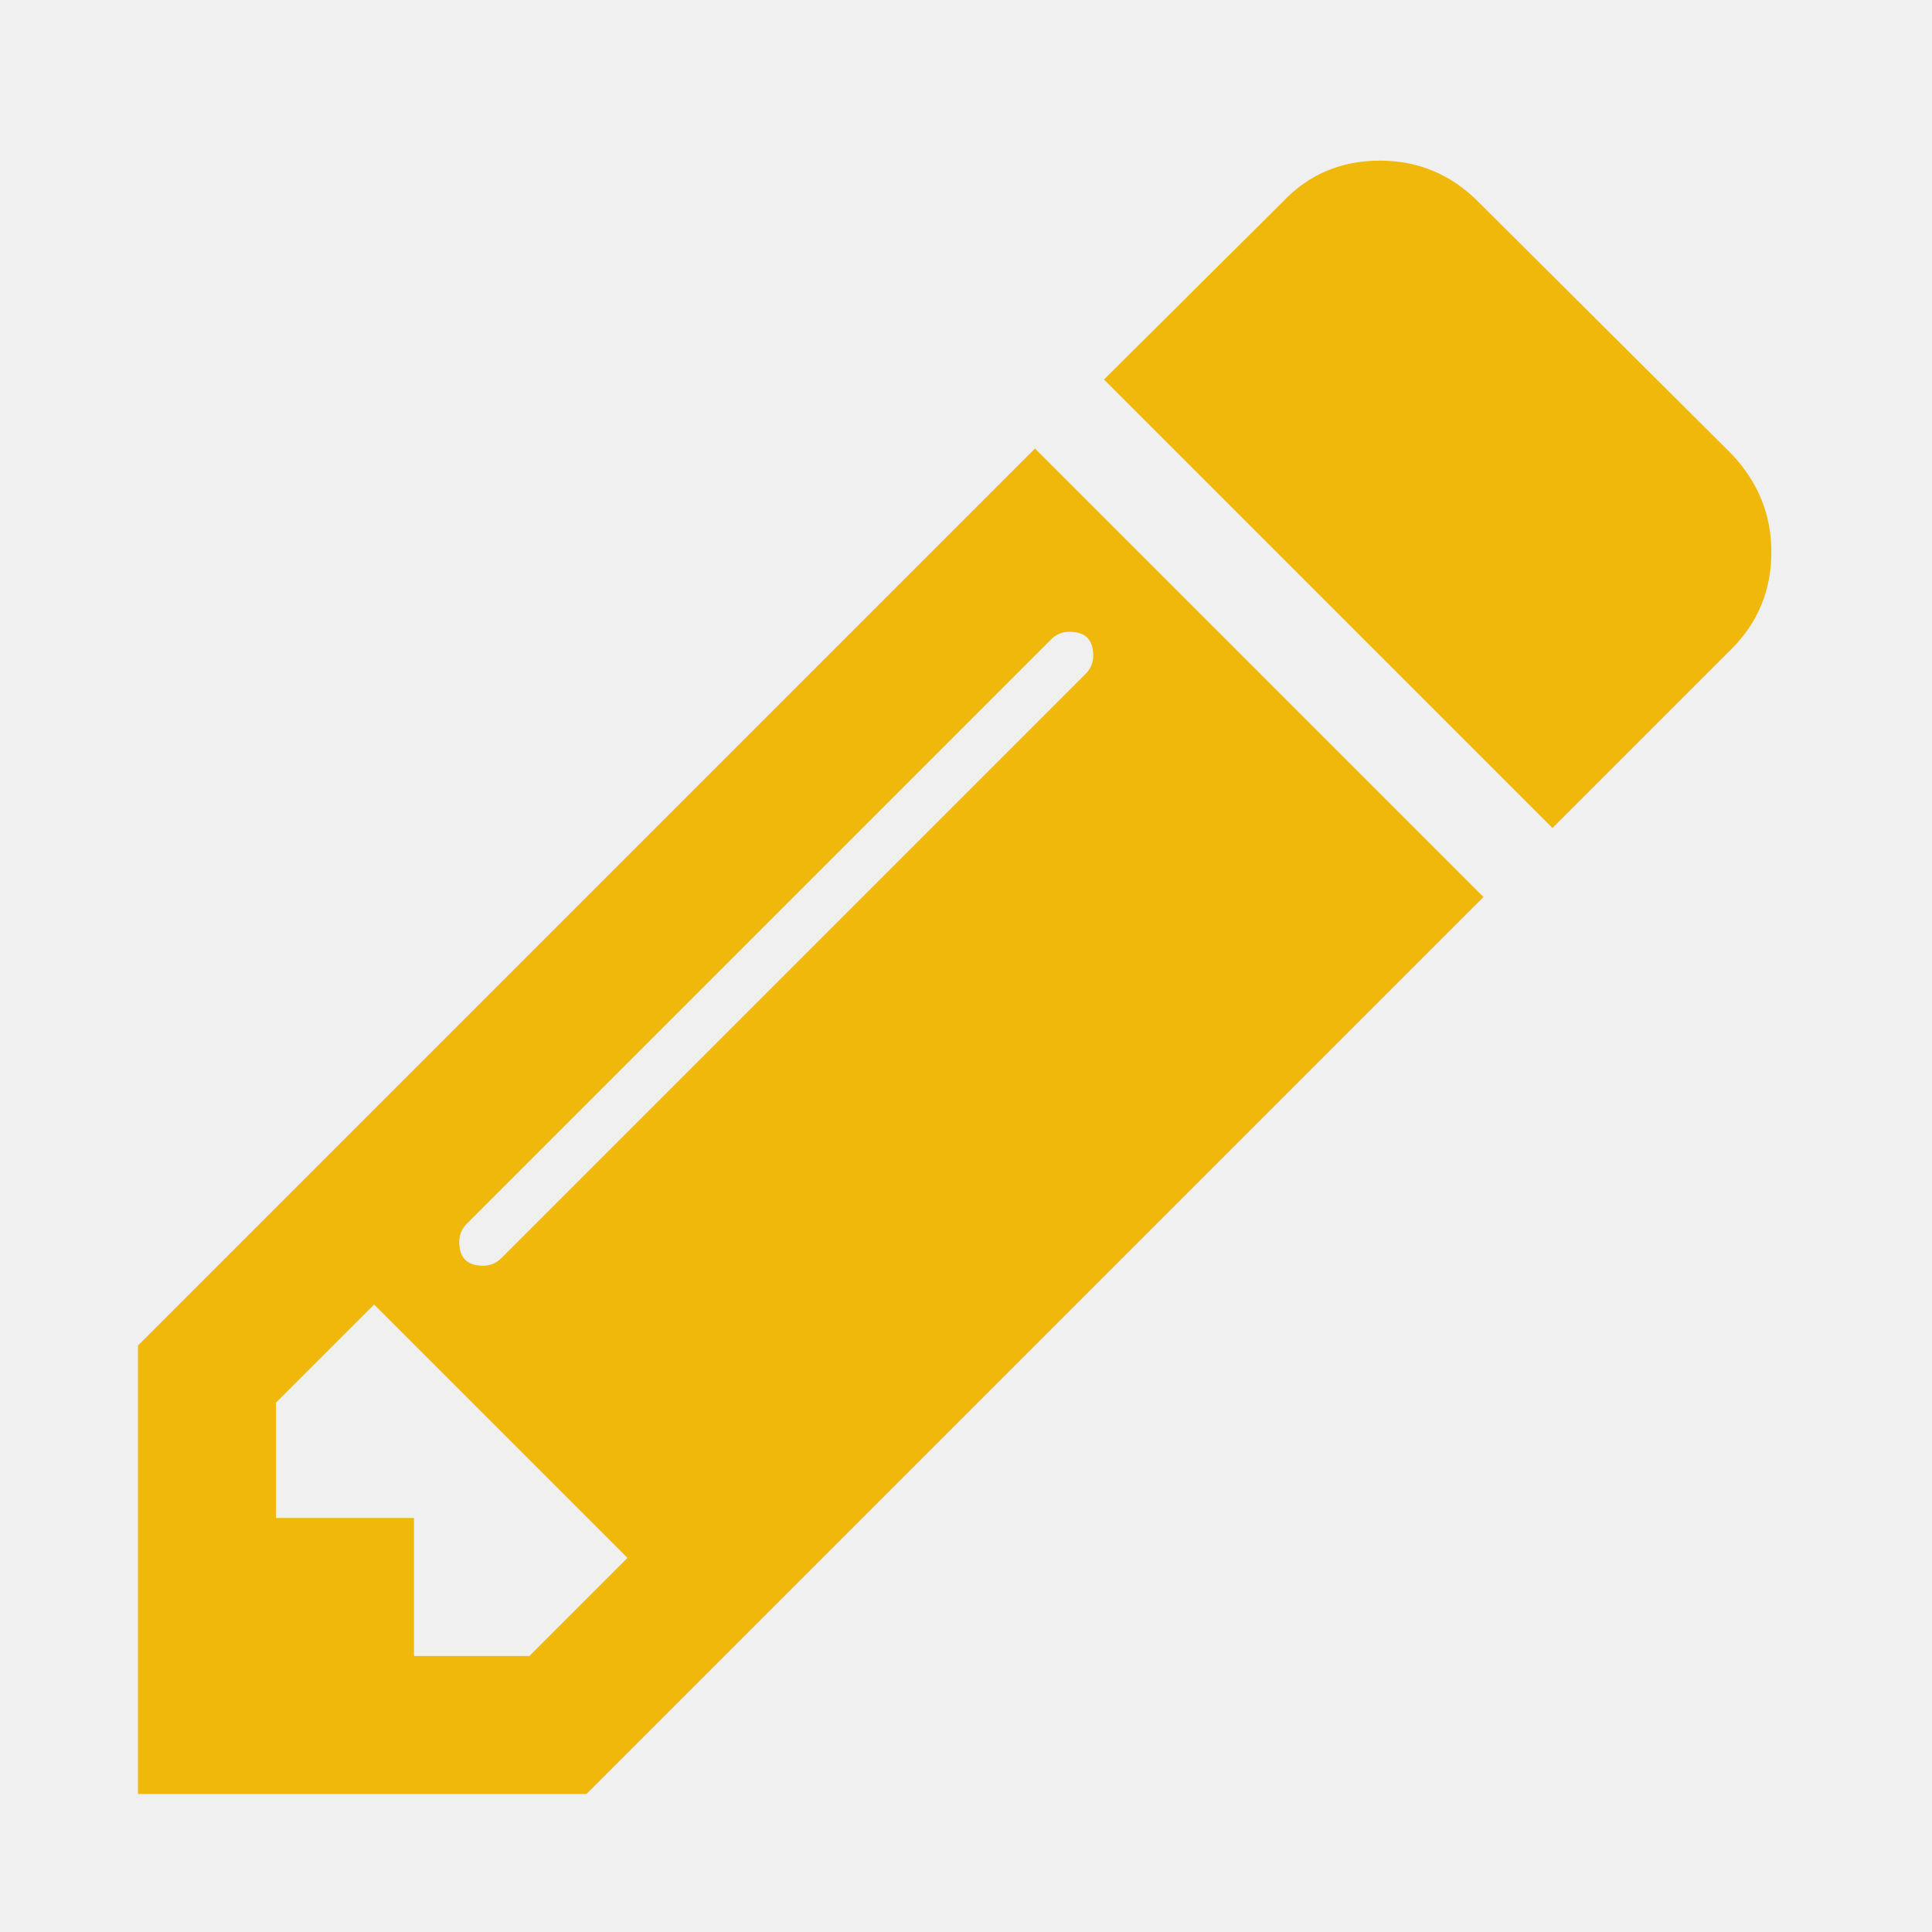
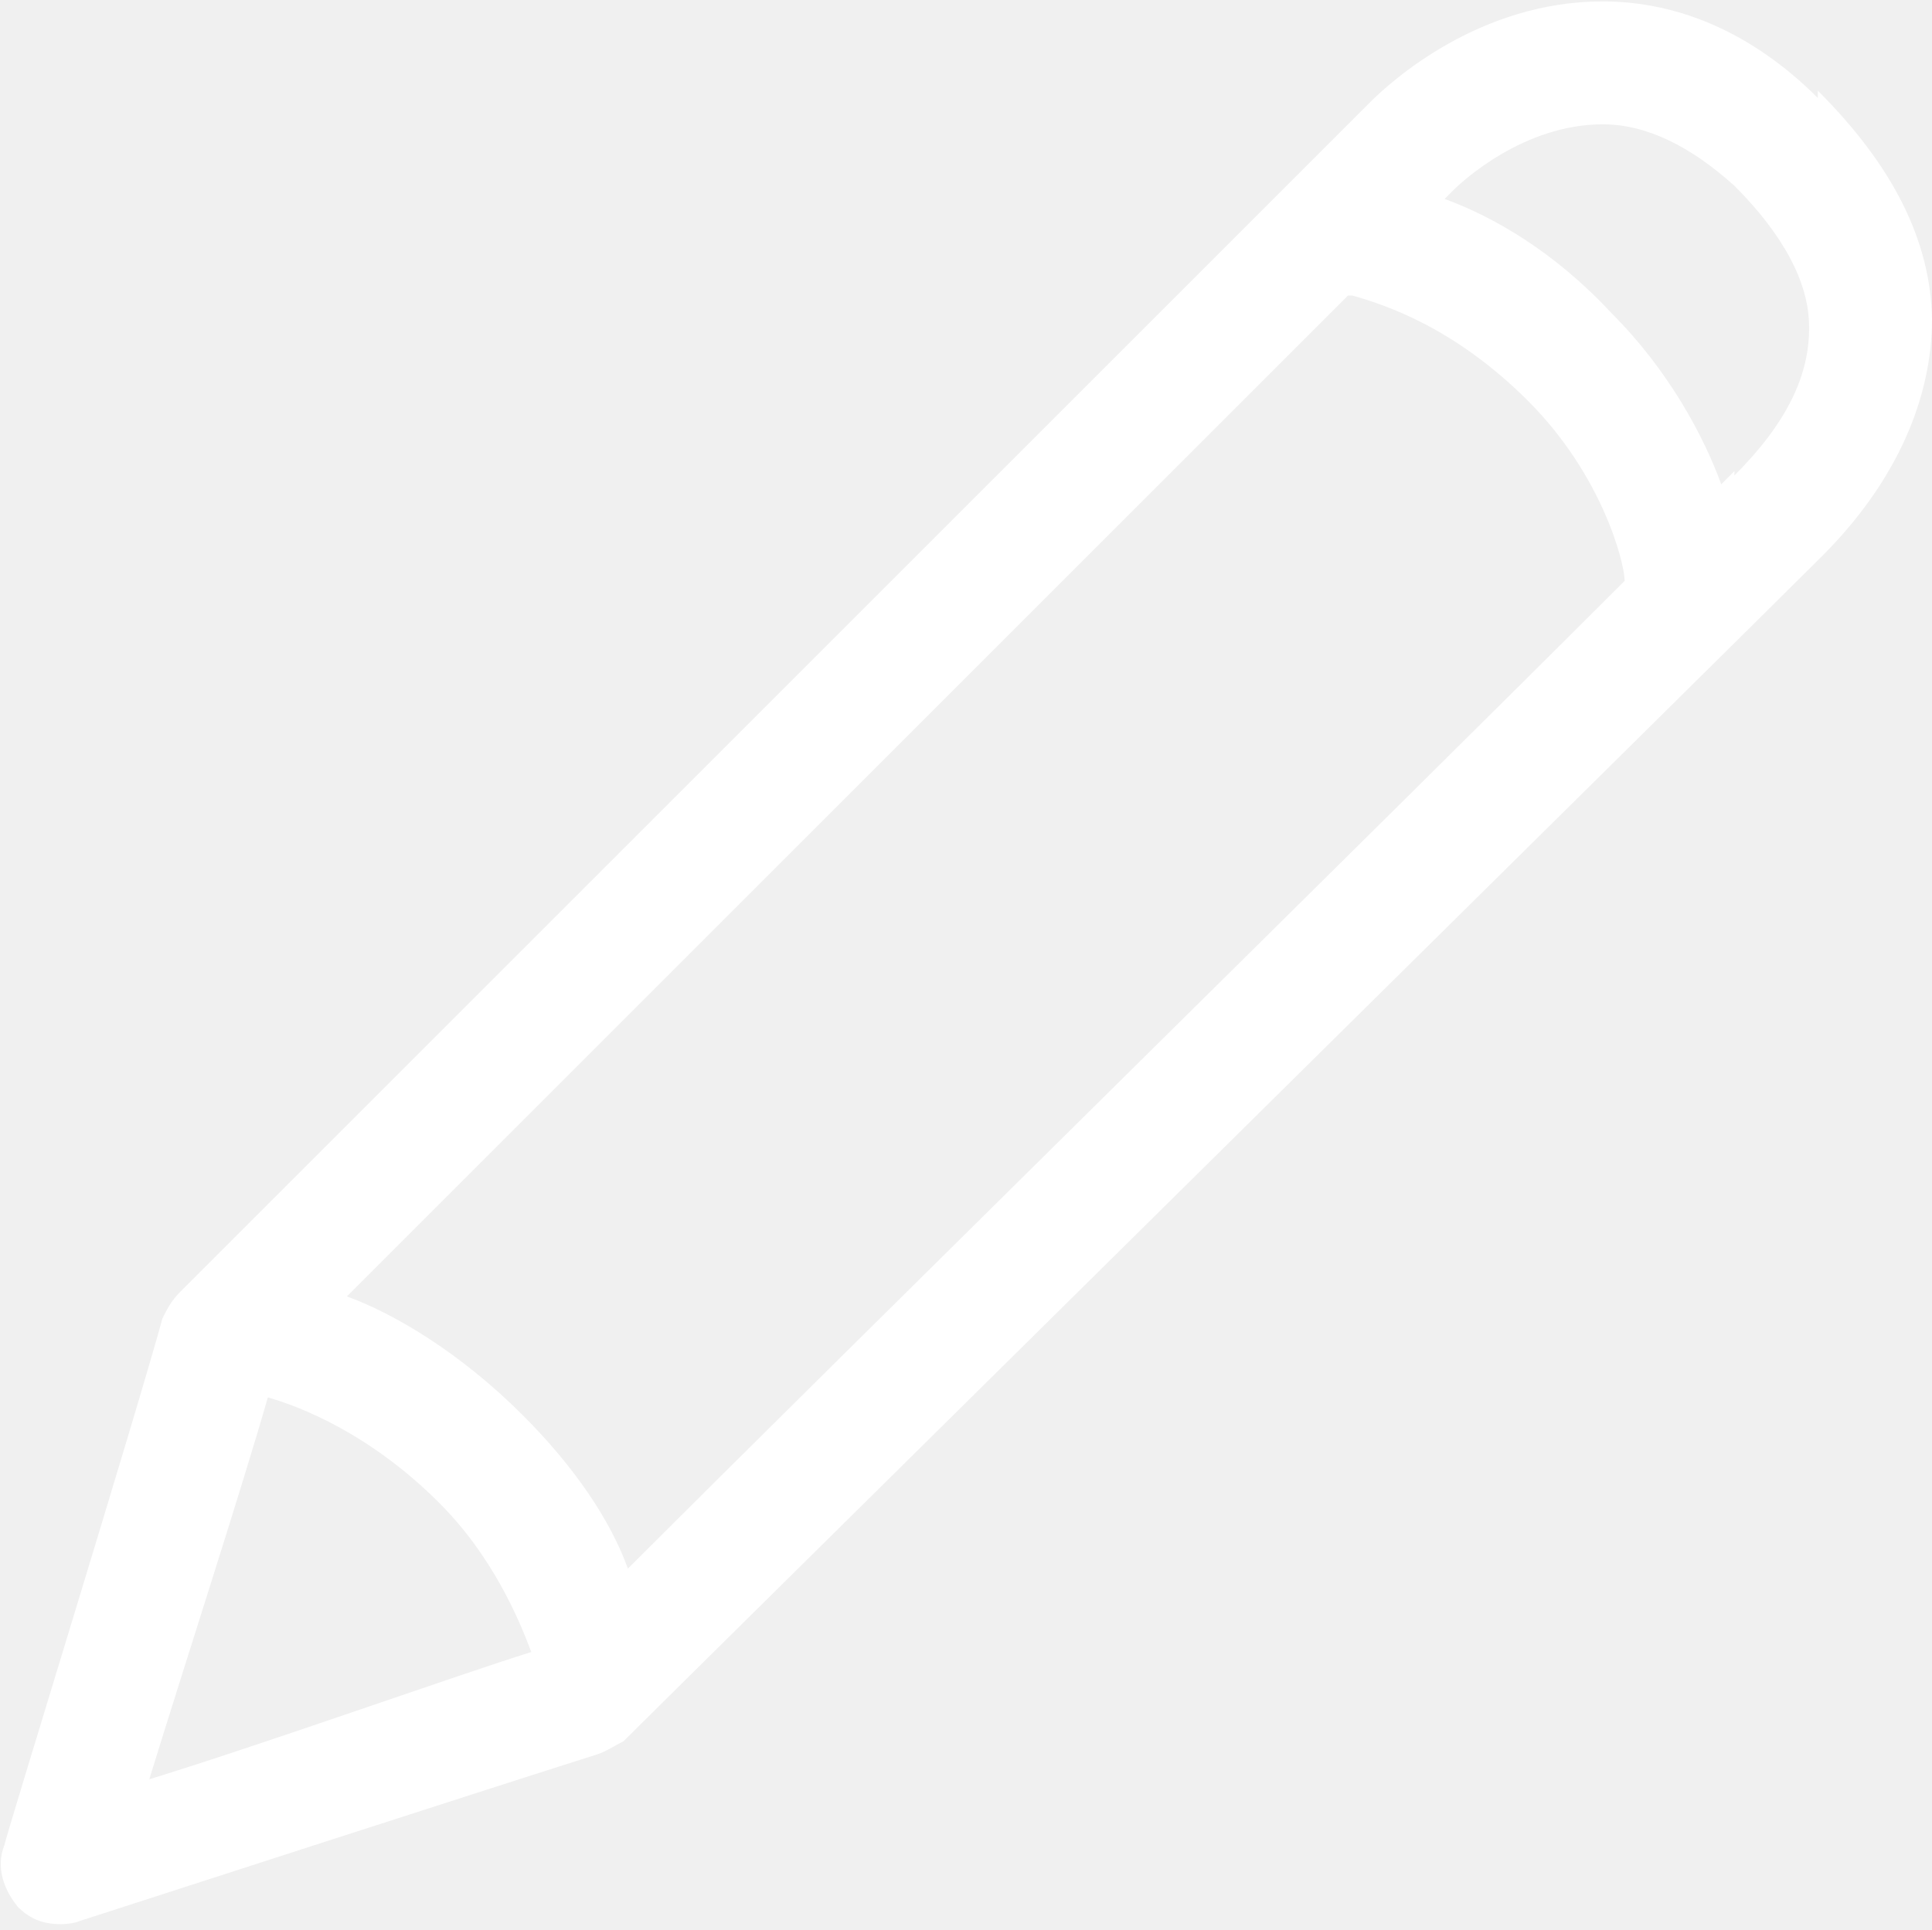
- <svg xmlns="http://www.w3.org/2000/svg" width="13" height="13" viewBox="0 0 1792 1792">
-   <path fill="#efb80b" d="M491 1536l91-91-235-235-91 91v107h128v128h107zm523-928q0-22-22-22-10 0-17 7l-542 542q-7 7-7 17 0 22 22 22 10 0 17-7l542-542q7-7 7-17zm-54-192l416 416-832 832h-416v-416zm683 96q0 53-37 90l-166 166-416-416 166-165q36-38 90-38 53 0 91 38l235 234q37 39 37 91z" />
+ <svg xmlns="http://www.w3.org/2000/svg" fill="#000000" width="10.992" height="10.983" viewBox="0 0 0.44 0.439" version="1.1" id="svg185">
+   <defs id="defs189" />
+   <path d="M 0.414,0.022 C 0.399,0.007 0.382,0 0.365,0 c -0.028,0 -0.048,0.018 -0.053,0.023 -0.008,0.008 -0.271,0.271 -0.271,0.271 -0.002,0.002 -0.003,0.004 -0.004,0.006 -0.006,0.022 -0.036,0.119 -0.036,0.12 -0.002,0.005 -1.64e-4,0.01 0.003,0.014 0.003,0.003 0.006,0.004 0.01,0.004 0.001,0 0.003,-2.194e-4 0.004,-6.718e-4 0.001,-3.291e-4 0.102,-0.033 0.118,-0.038 0.002,-6.581e-4 0.004,-0.002 0.006,-0.003 0.01,-0.01 0.256,-0.253 0.273,-0.27 0.017,-0.017 0.025,-0.036 0.025,-0.054 -3.43e-4,-0.018 -0.009,-0.035 -0.026,-0.052 z m -0.106,0.045 c 0.007,0.002 0.023,0.007 0.04,0.024 0.017,0.017 0.022,0.037 0.022,0.041 -0.054,0.054 -0.178,0.176 -0.227,0.225 -0.004,-0.011 -0.012,-0.023 -0.024,-0.035 -0.014,-0.014 -0.029,-0.023 -0.04,-0.027 0.048,-0.048 0.175,-0.175 0.228,-0.228 z m -0.247,0.251 c 0.007,0.002 0.023,0.008 0.039,0.024 0.012,0.012 0.018,0.026 0.021,0.034 -0.019,0.006 -0.061,0.021 -0.087,0.029 0.008,-0.026 0.021,-0.066 0.027,-0.087 z m 0.334,-0.211 c -5.62e-4,5.758e-4 -0.002,0.002 -0.003,0.003 -0.004,-0.011 -0.012,-0.026 -0.025,-0.039 -0.013,-0.014 -0.027,-0.022 -0.038,-0.026 9.32e-4,-9.186e-4 0.002,-0.002 0.002,-0.002 0.002,-0.002 0.016,-0.015 0.034,-0.015 0.01,0 0.02,0.005 0.03,0.014 0.011,0.011 0.017,0.022 0.017,0.032 1.92e-4,0.011 -0.005,0.022 -0.017,0.034 z" id="path183" style="stroke-width:0.014;fill:#ffffff" />
</svg>
